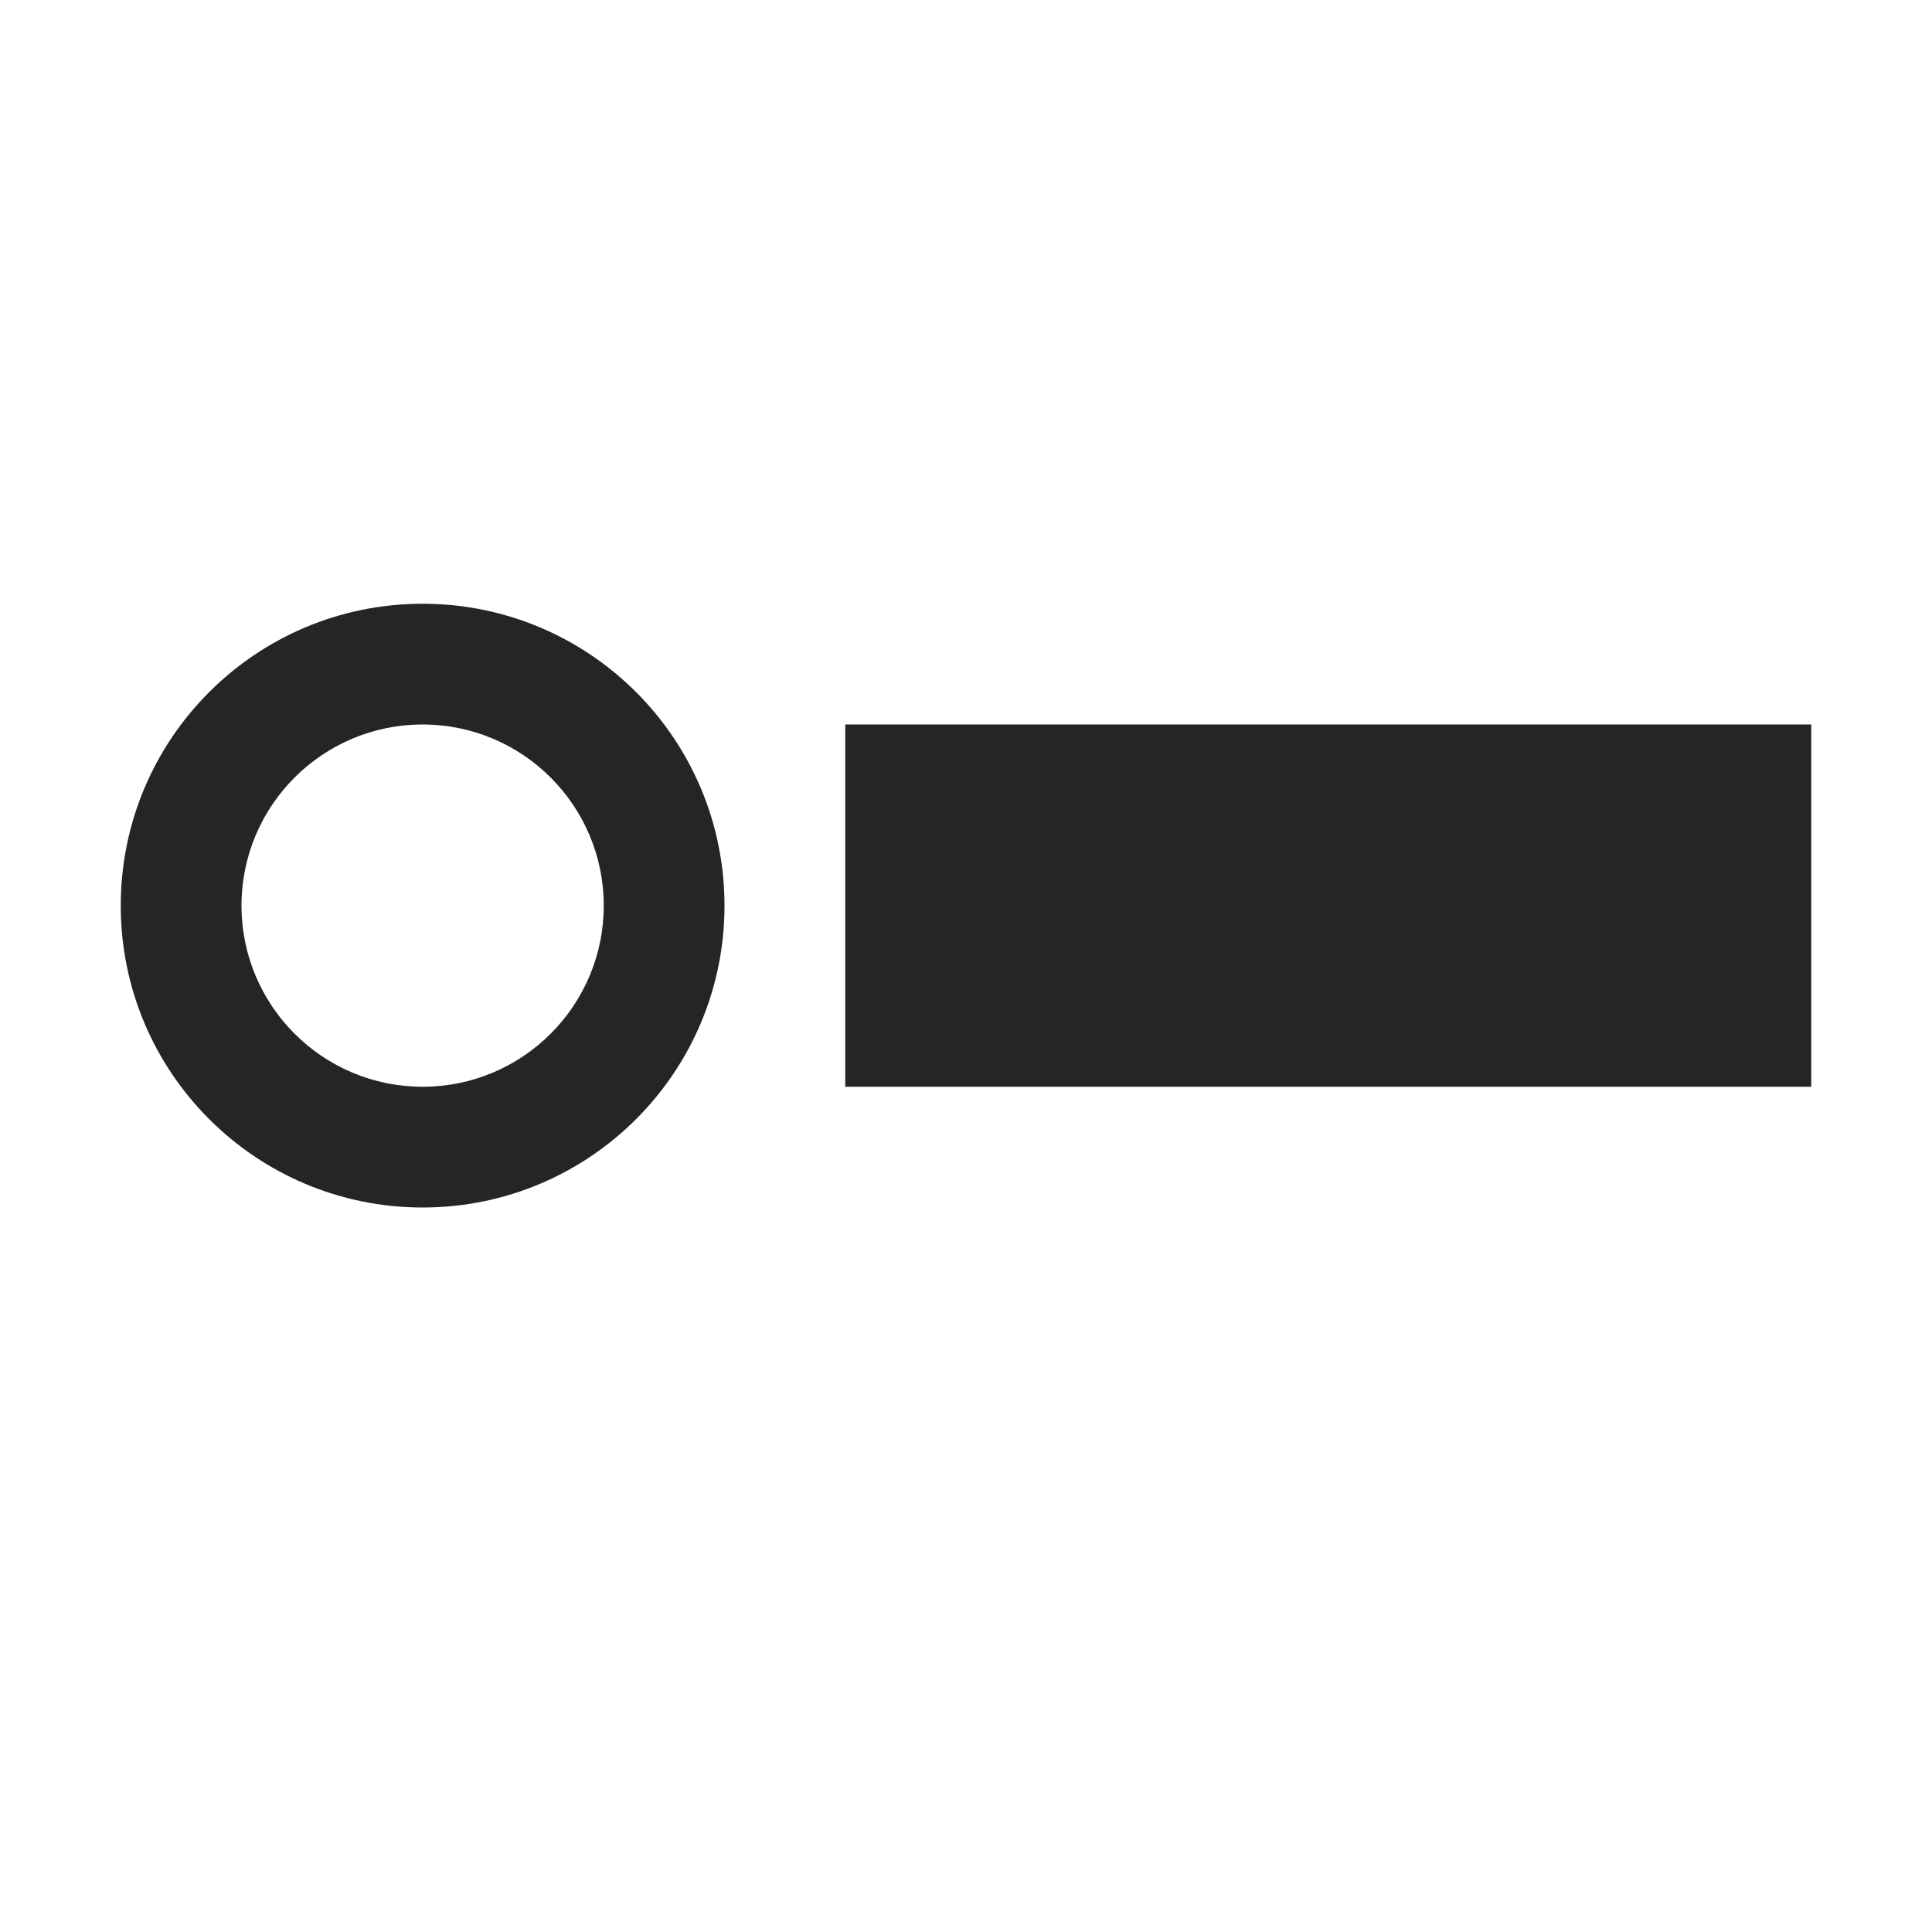
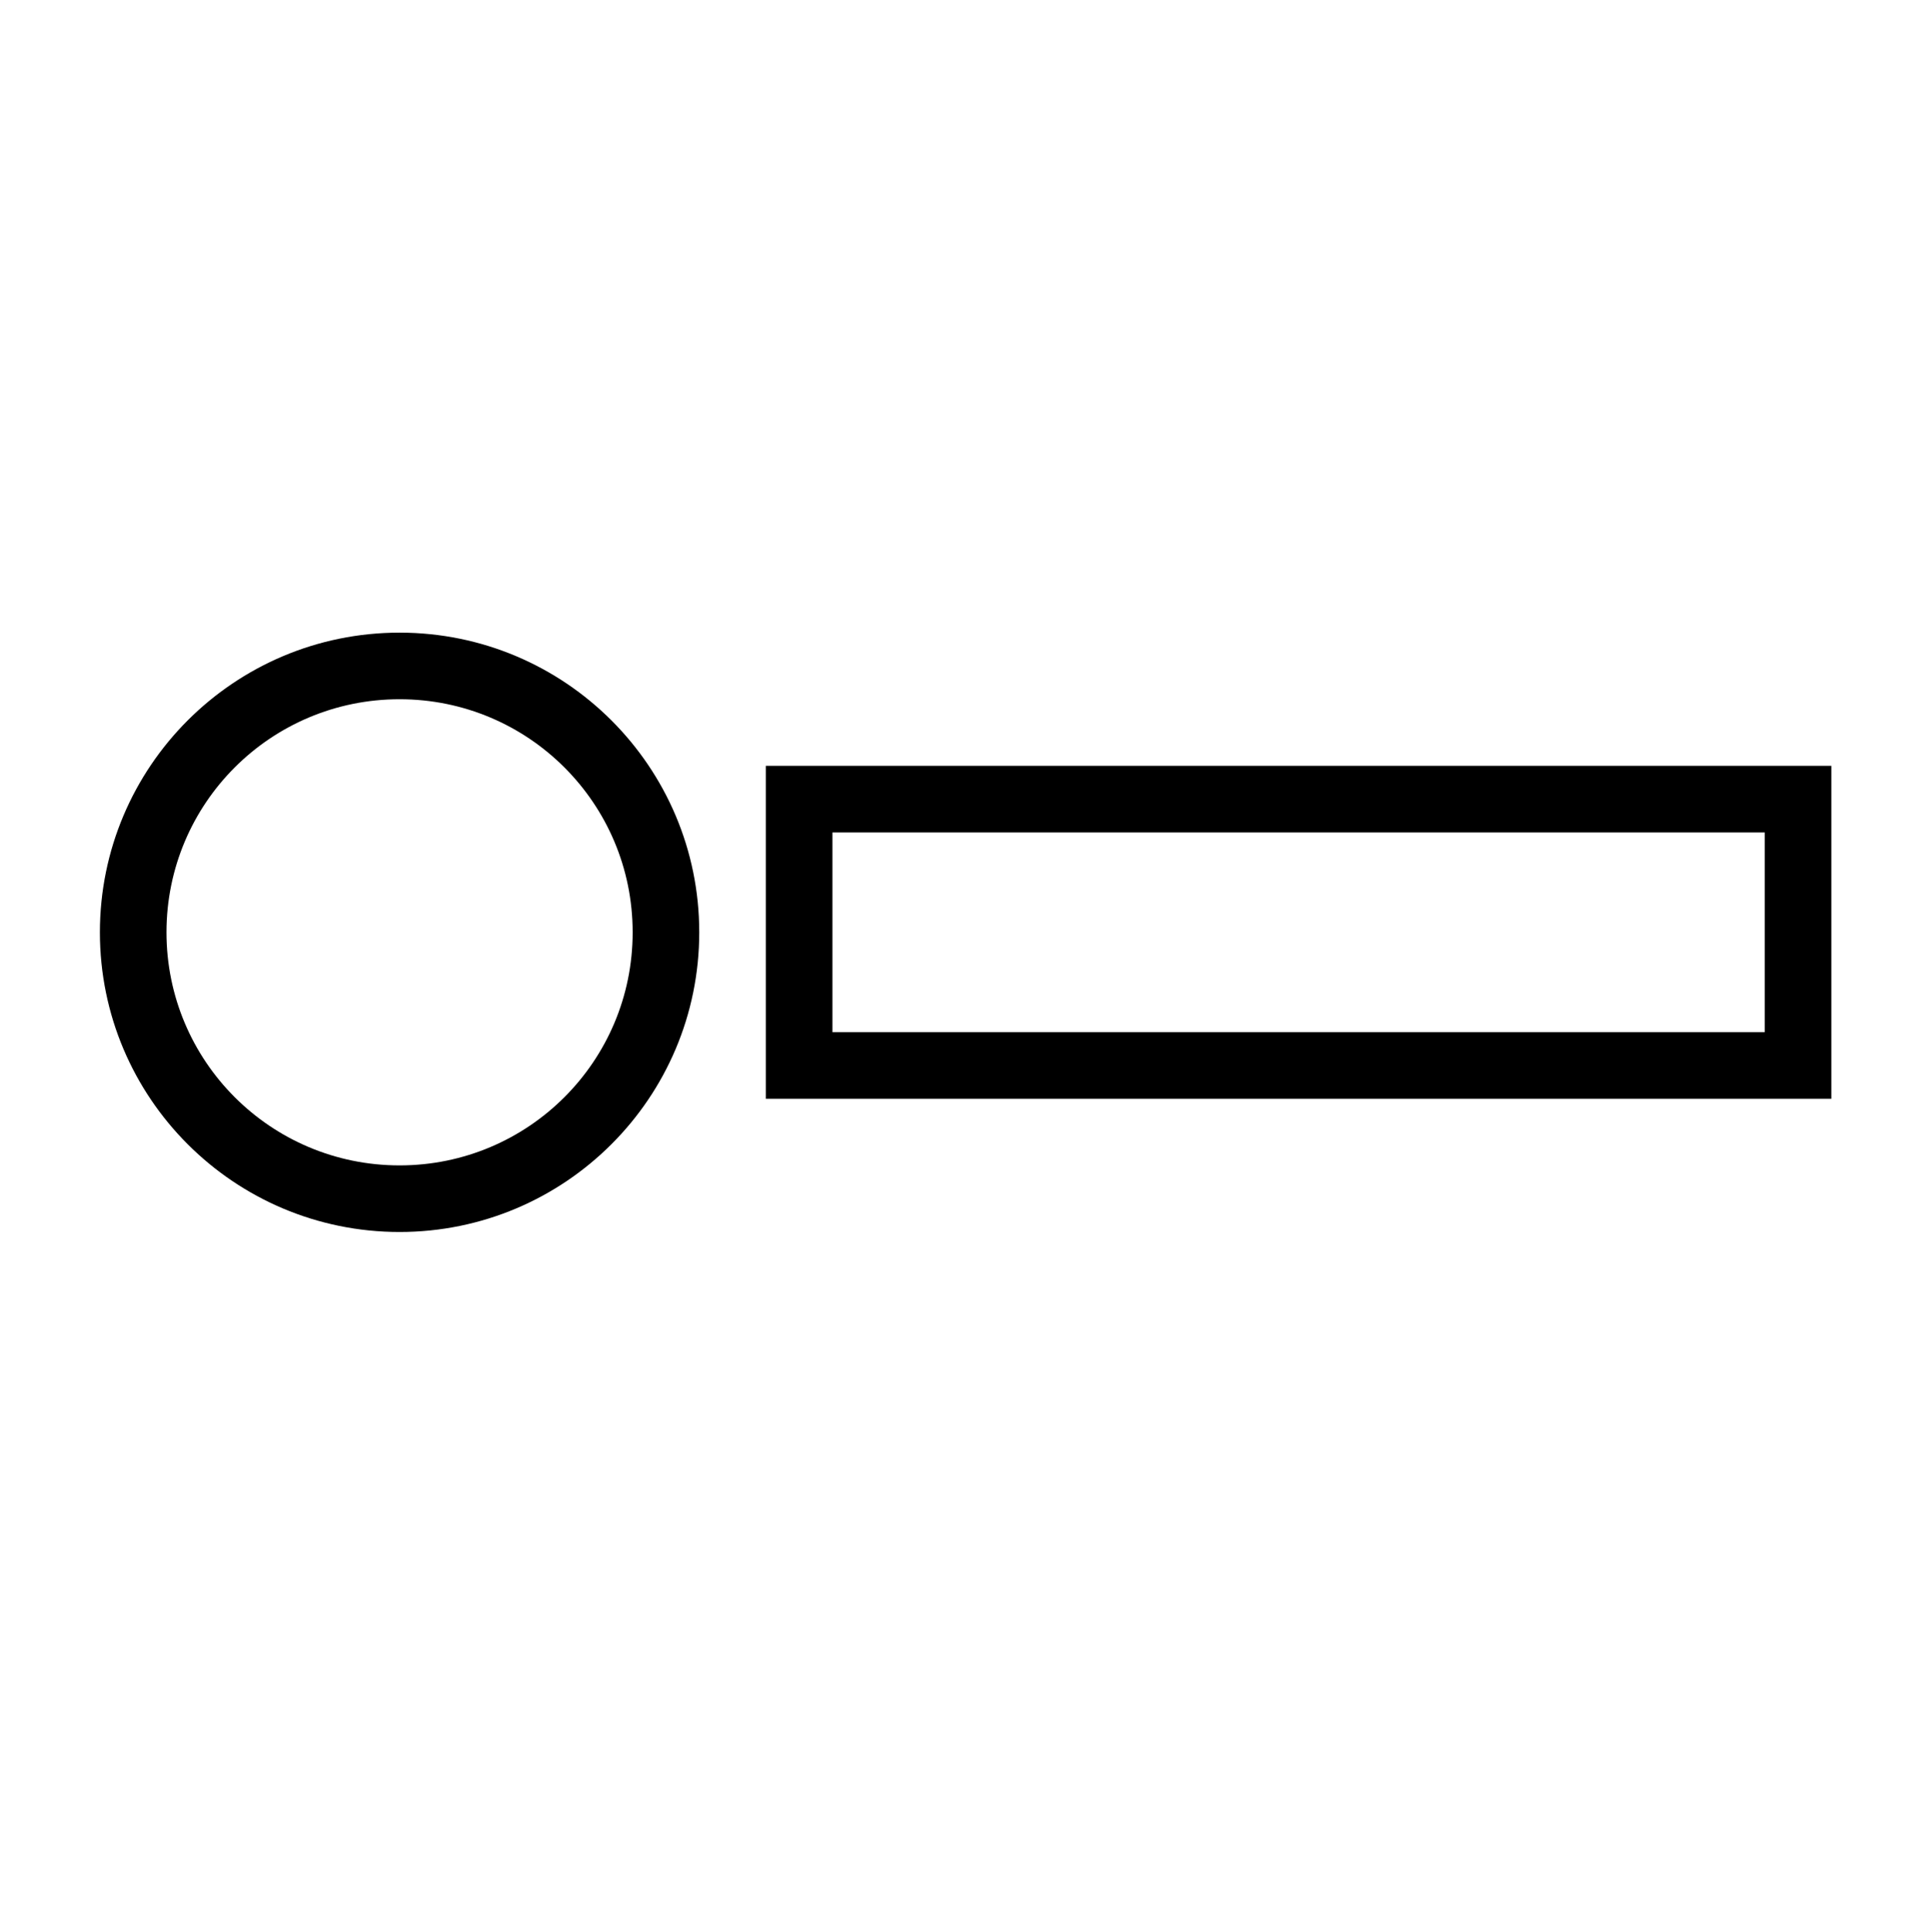
- <svg xmlns="http://www.w3.org/2000/svg" xml:space="preserve" width="1024px" height="1024px" shape-rendering="geometricPrecision" text-rendering="geometricPrecision" image-rendering="optimizeQuality" fill-rule="nonzero" clip-rule="evenodd" viewBox="0 0 10240 10240">
-   <path id="curve1" fill="#252525" d="M4480,3840 9600,3840 9600,5760 4480,5760z" />
-   <path id="curve0" fill="#252525" d="M2240 3200c884,0 1600,716 1600,1600 0,884 -716,1600 -1600,1600 -884,0 -1600,-716 -1600,-1600 0,-884 716,-1600 1600,-1600zm0 640c-530,0 -960,430 -960,960 0,530 430,960 960,960 530,0 960,-430 960,-960 0,-530 -430,-960 -960,-960z" />
+ <svg xmlns="http://www.w3.org/2000/svg" xml:space="preserve" width="580px" height="580px" shape-rendering="geometricPrecision" text-rendering="geometricPrecision" image-rendering="optimizeQuality" fill-rule="nonzero" clip-rule="nonzero" viewBox="0 0 5800 5800">
+   <path id="curve28" fill="#000000" d="M5300 2500l-2800 0 0 600 2800 0 0 -600zm200 -200l0 1000 -3200 0 0 -1000 3200 0zm-4300 -400c497,0 900,403 900,900 0,497 -403,900 -900,900 -497,0 -900,-403 -900,-900 0,-497 403,-900 900,-900zm0 200c-387,0 -700,313 -700,700 0,387 313,700 700,700 387,0 700,-313 700,-700 0,-387 -313,-700 -700,-700z" />
</svg>
